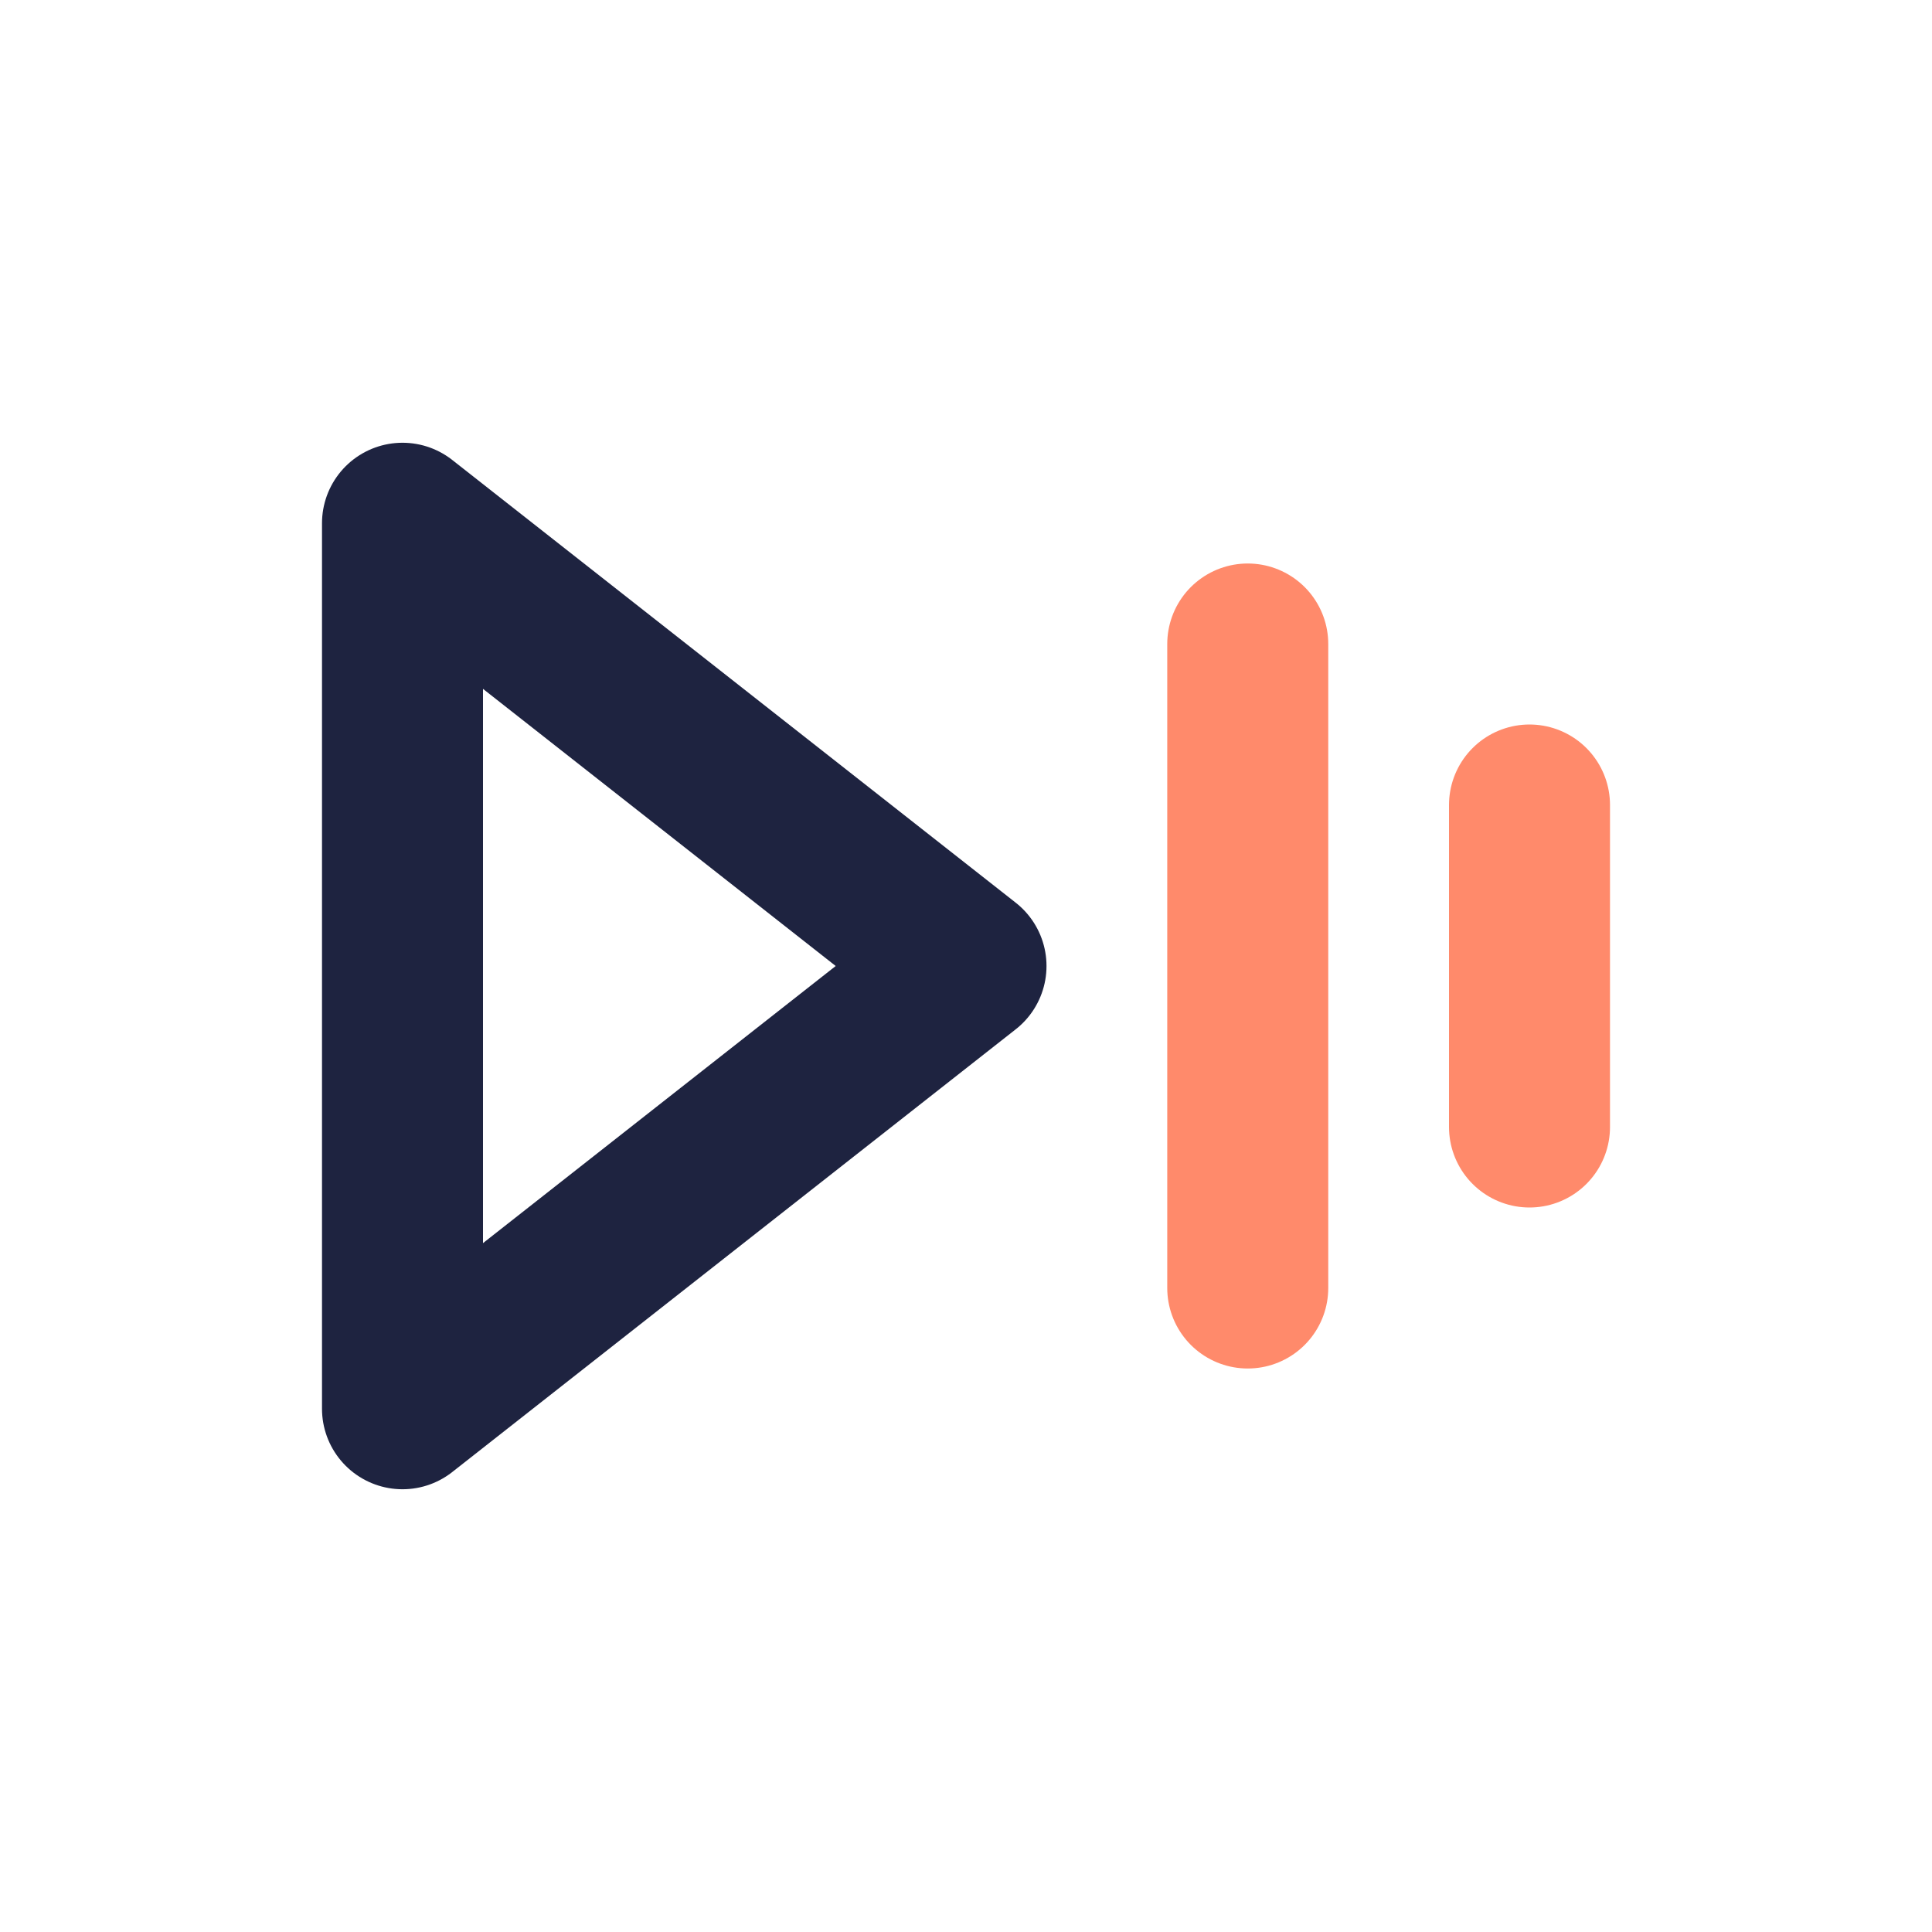
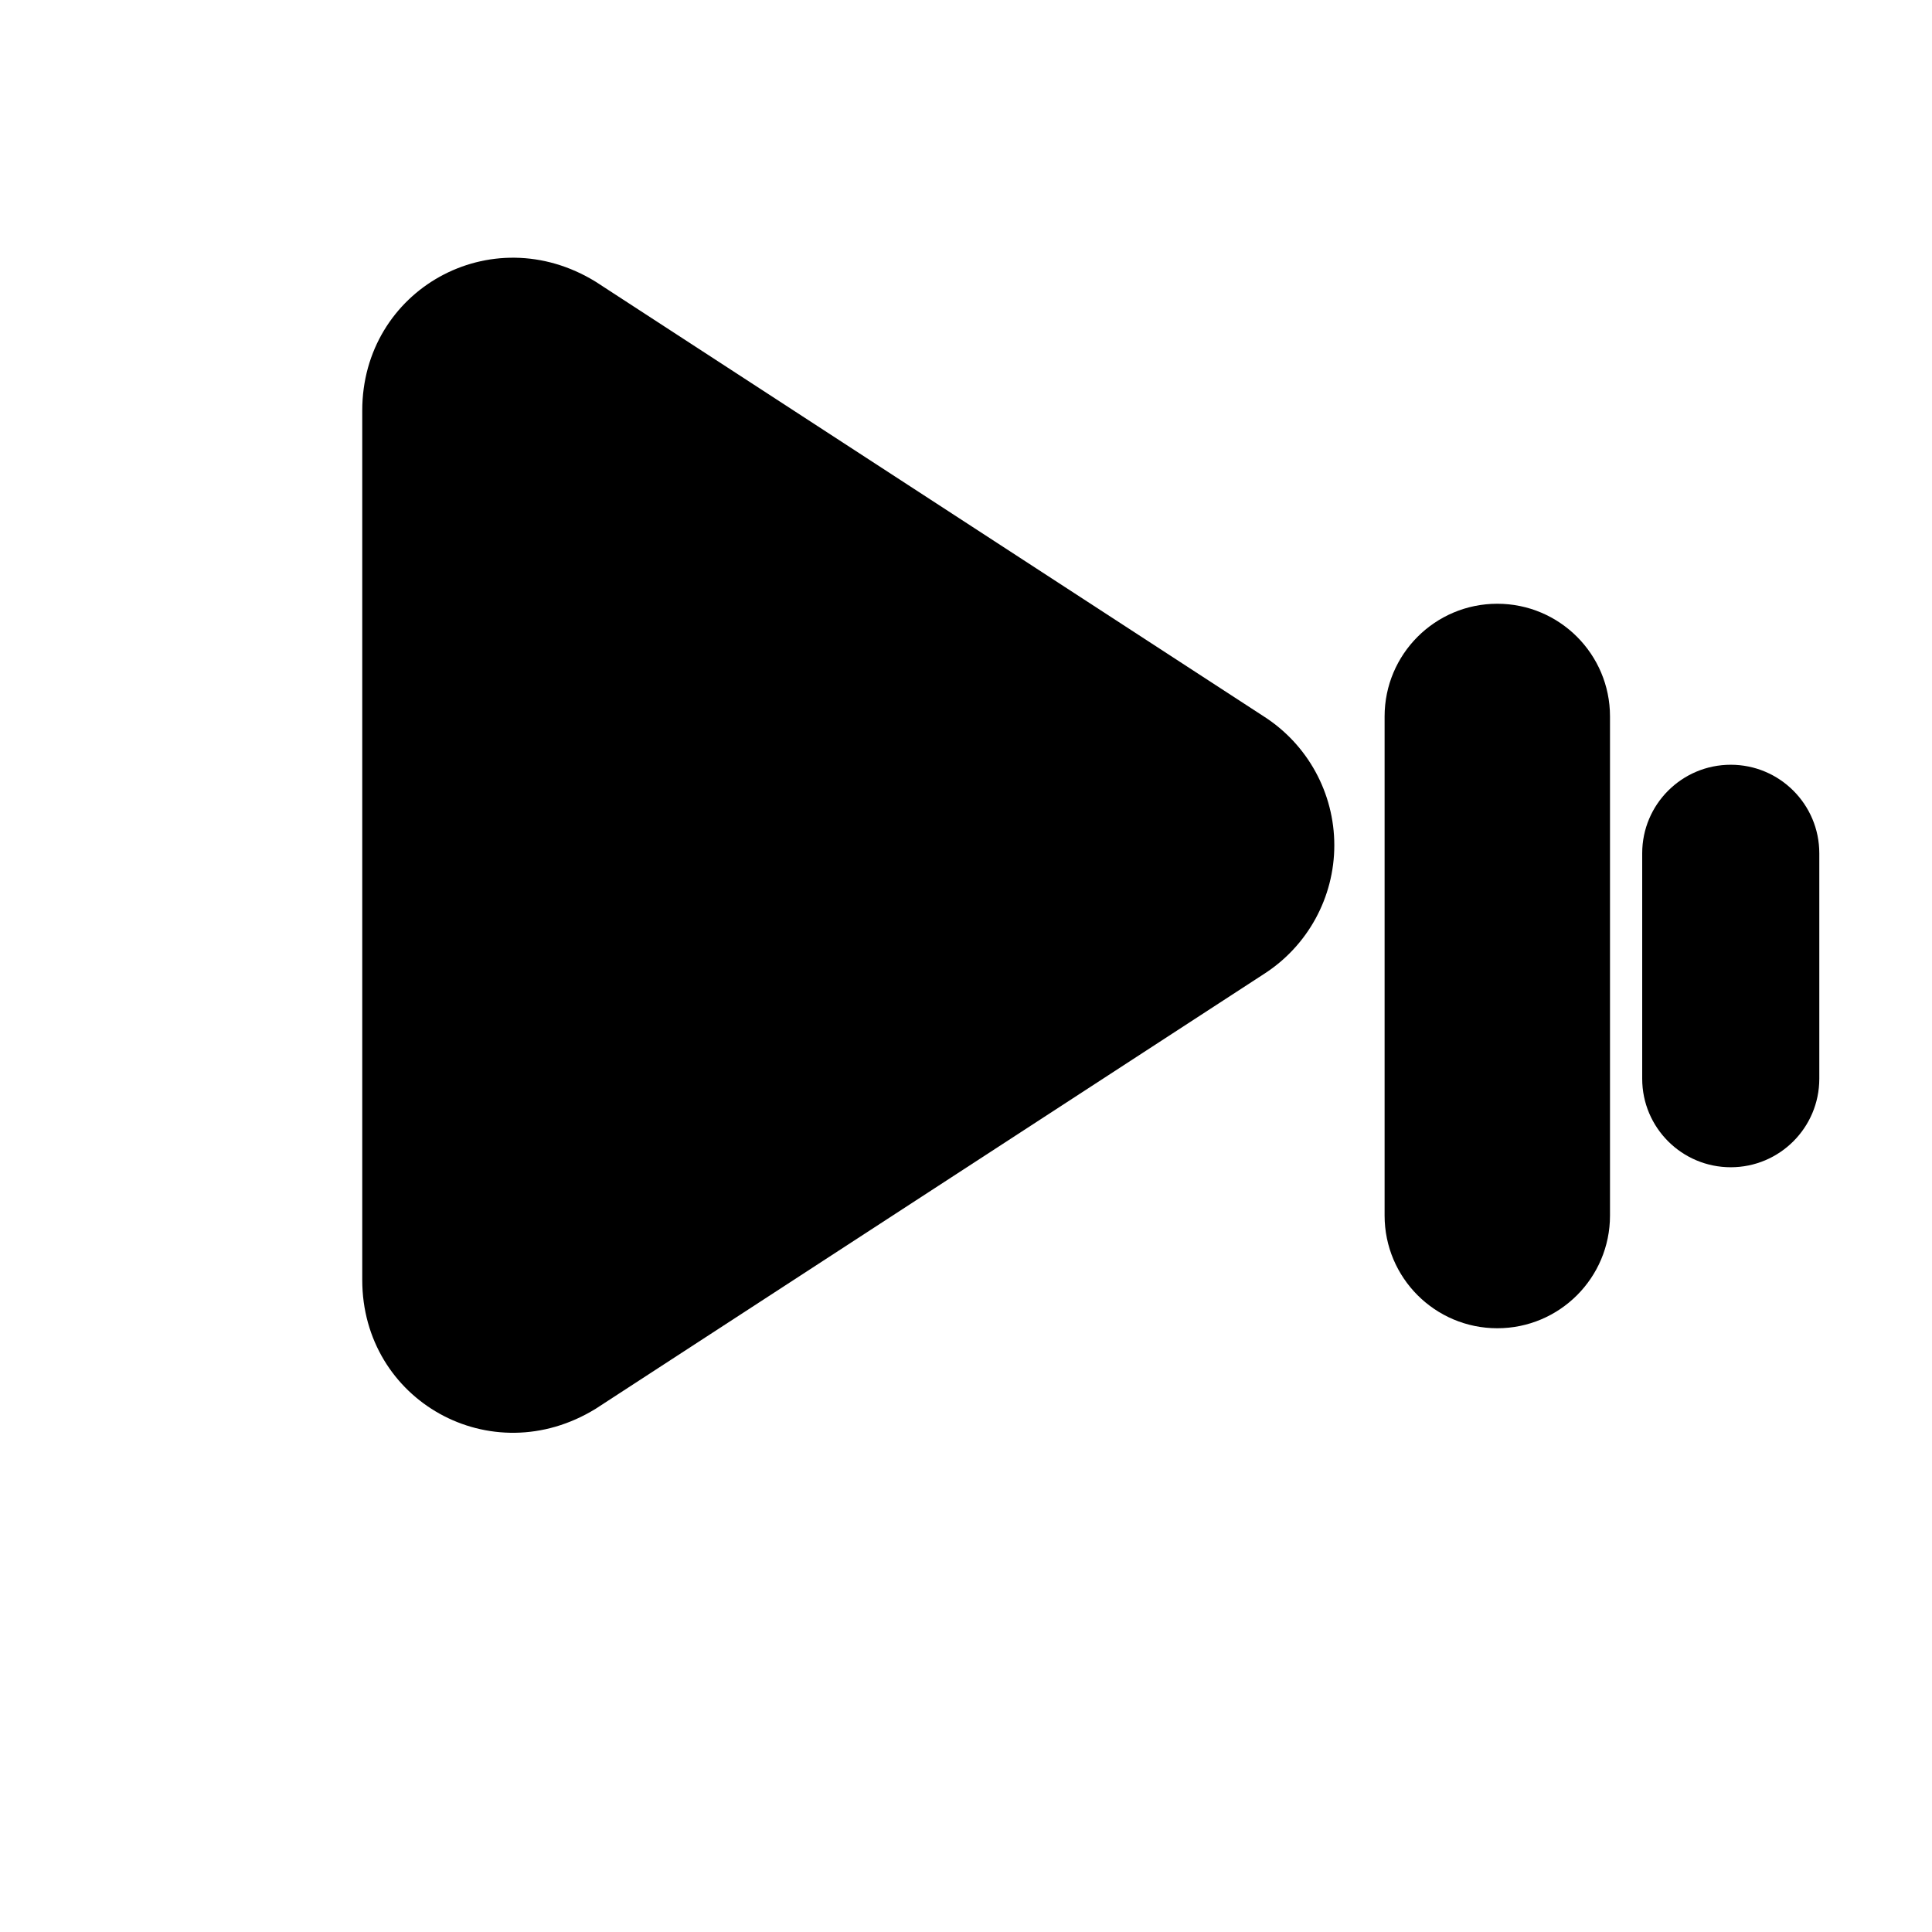
- <svg xmlns="http://www.w3.org/2000/svg" viewBox="0 0 24 24" fill="none" stroke="#1E2340" stroke-width="2" stroke-linecap="round" stroke-linejoin="round" role="img" aria-label="Transcribe">
-   <path d="M5 6.5v11l7-5.5z" />
-   <path d="M15.5 8v8" stroke="#FF8A6B" />
-   <path d="M19 10v4" stroke="#FF8A6B" />
+ <svg xmlns="http://www.w3.org/2000/svg" viewBox="0 0 24 24" fill="currentColor" role="img" aria-label="transcribe">
+   <path d="M4.5 5.1c0-1.5 1.6-2.4 2.9-1.6l8.3 5.4a1.9 1.9 0 0 1 0 3.2l-8.3 5.4c-1.3.8-2.9-.1-2.9-1.6z" />
+   <rect x="17.2" y="7.5" width="2.8" height="9" rx="1.4" />
+   <rect x="20.4" y="9.5" width="2.2" height="5" rx="1.1" />
</svg>
